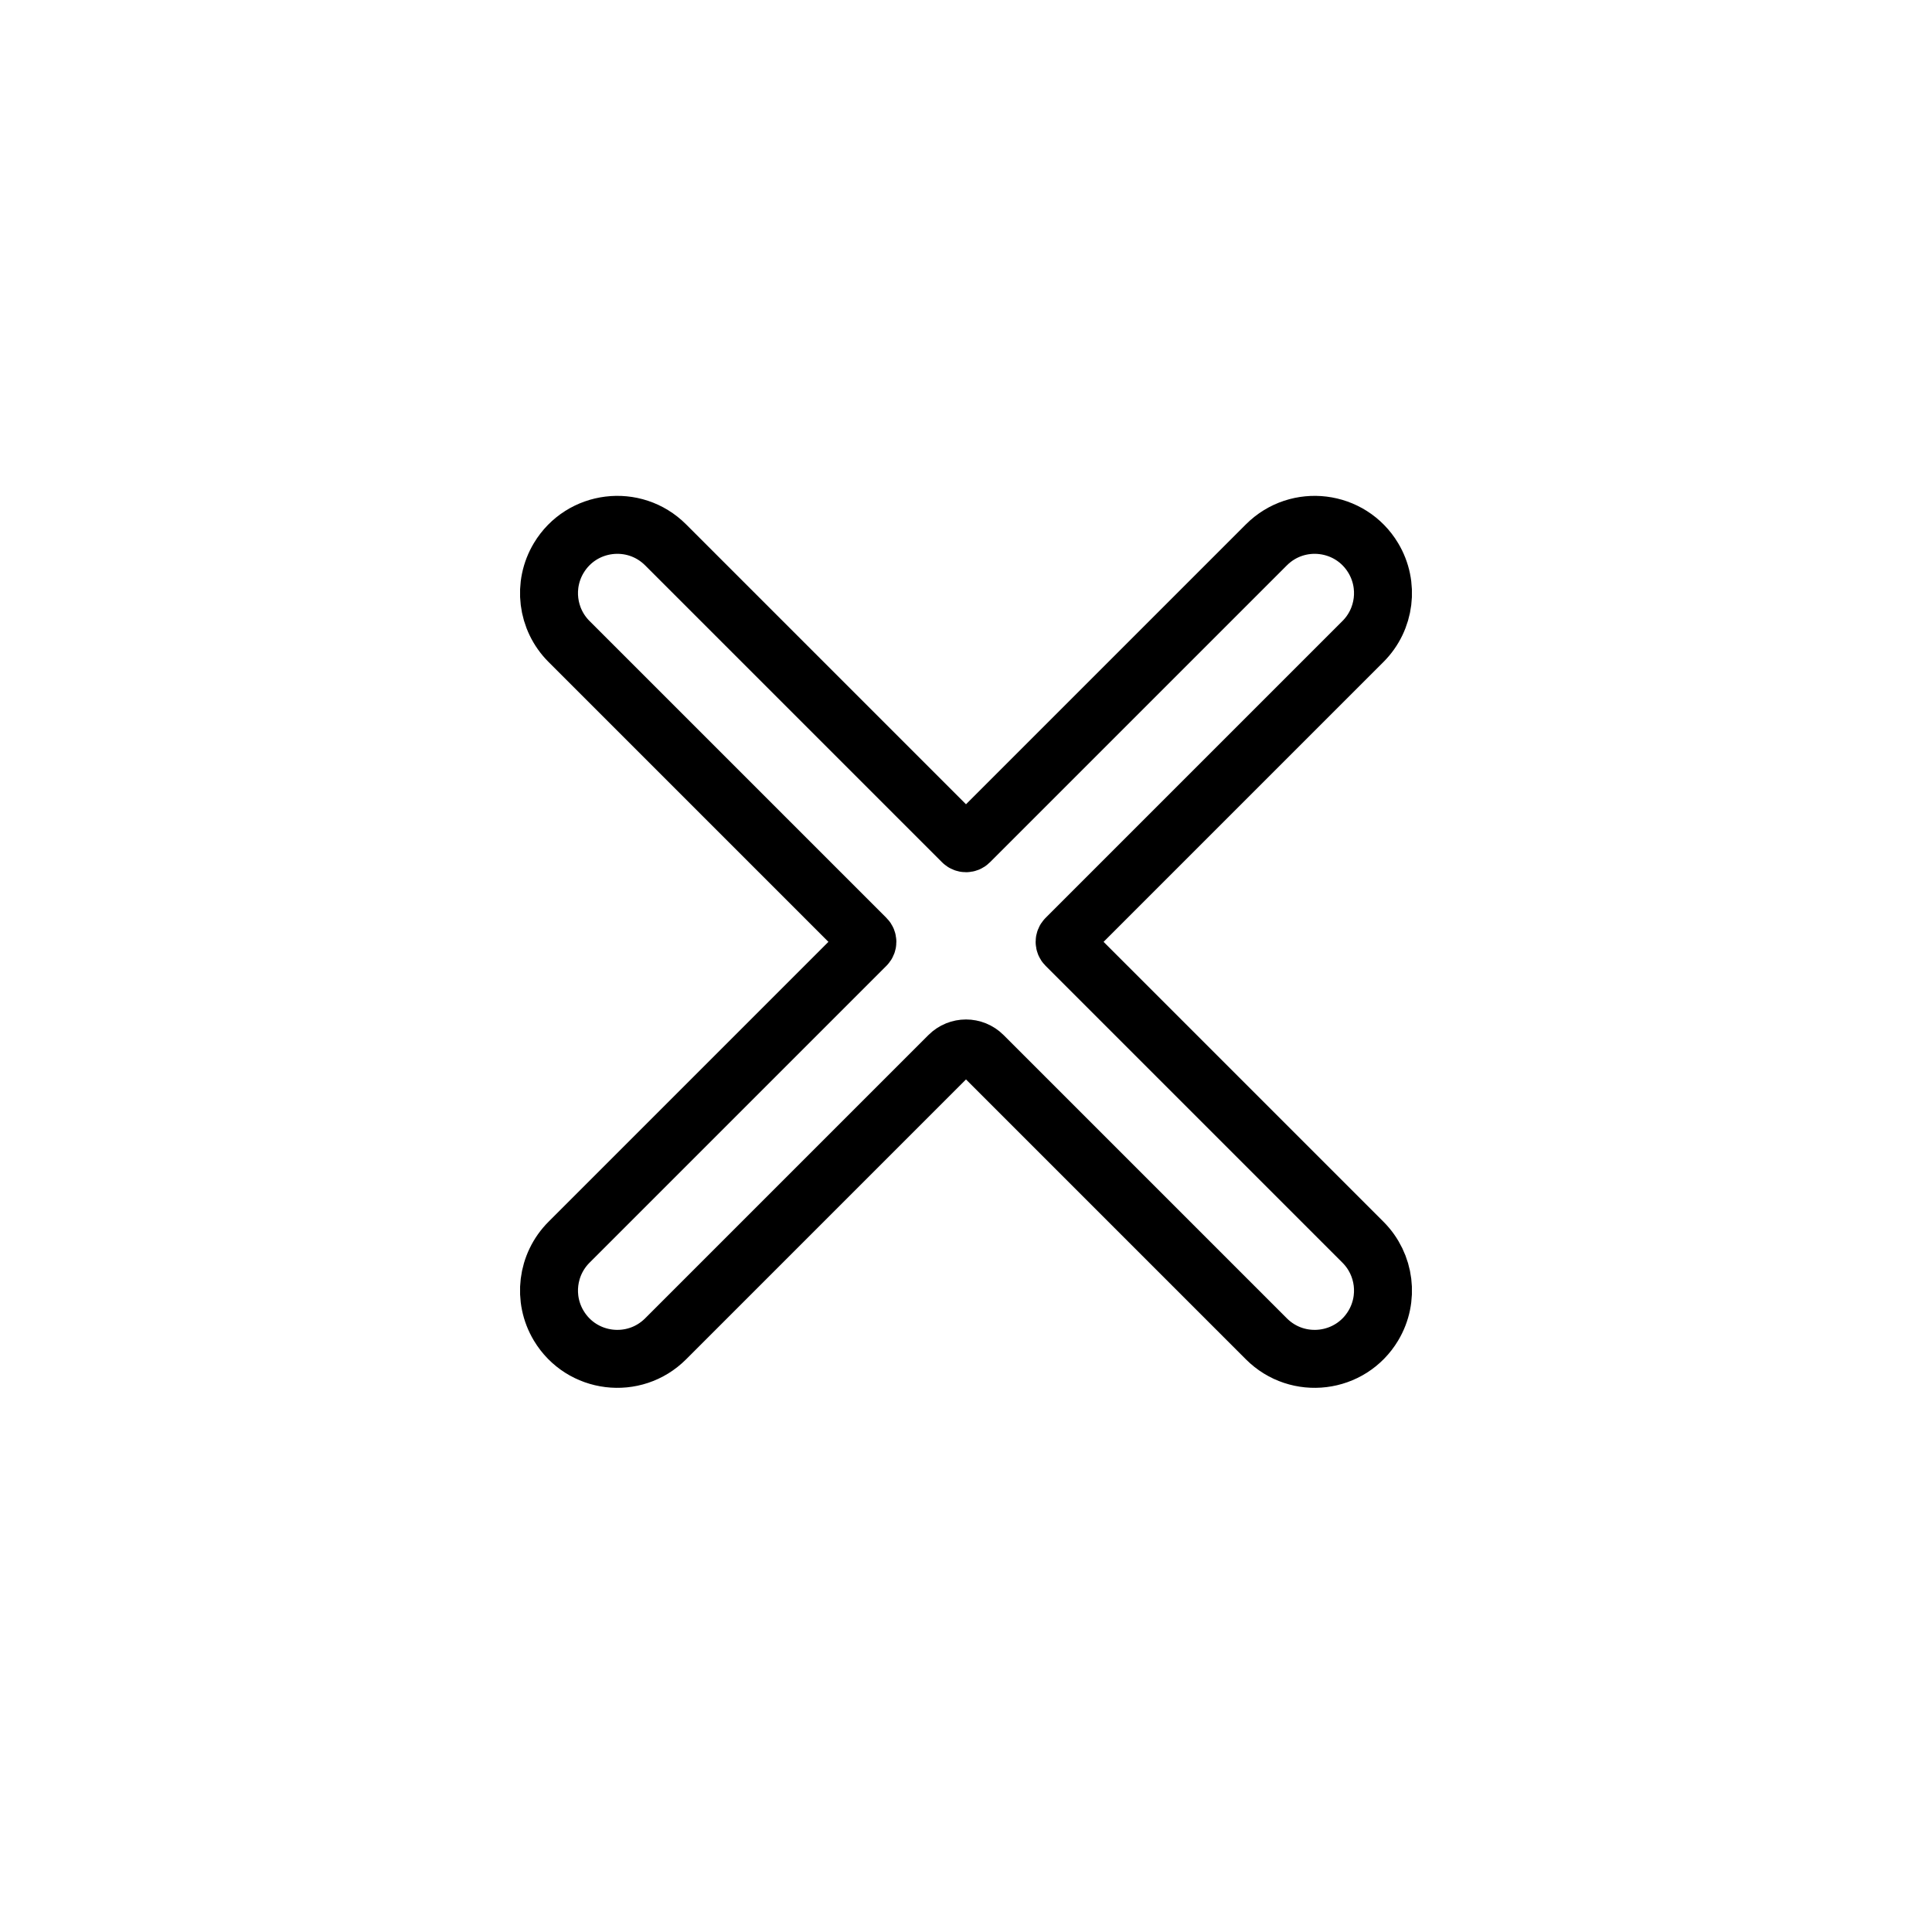
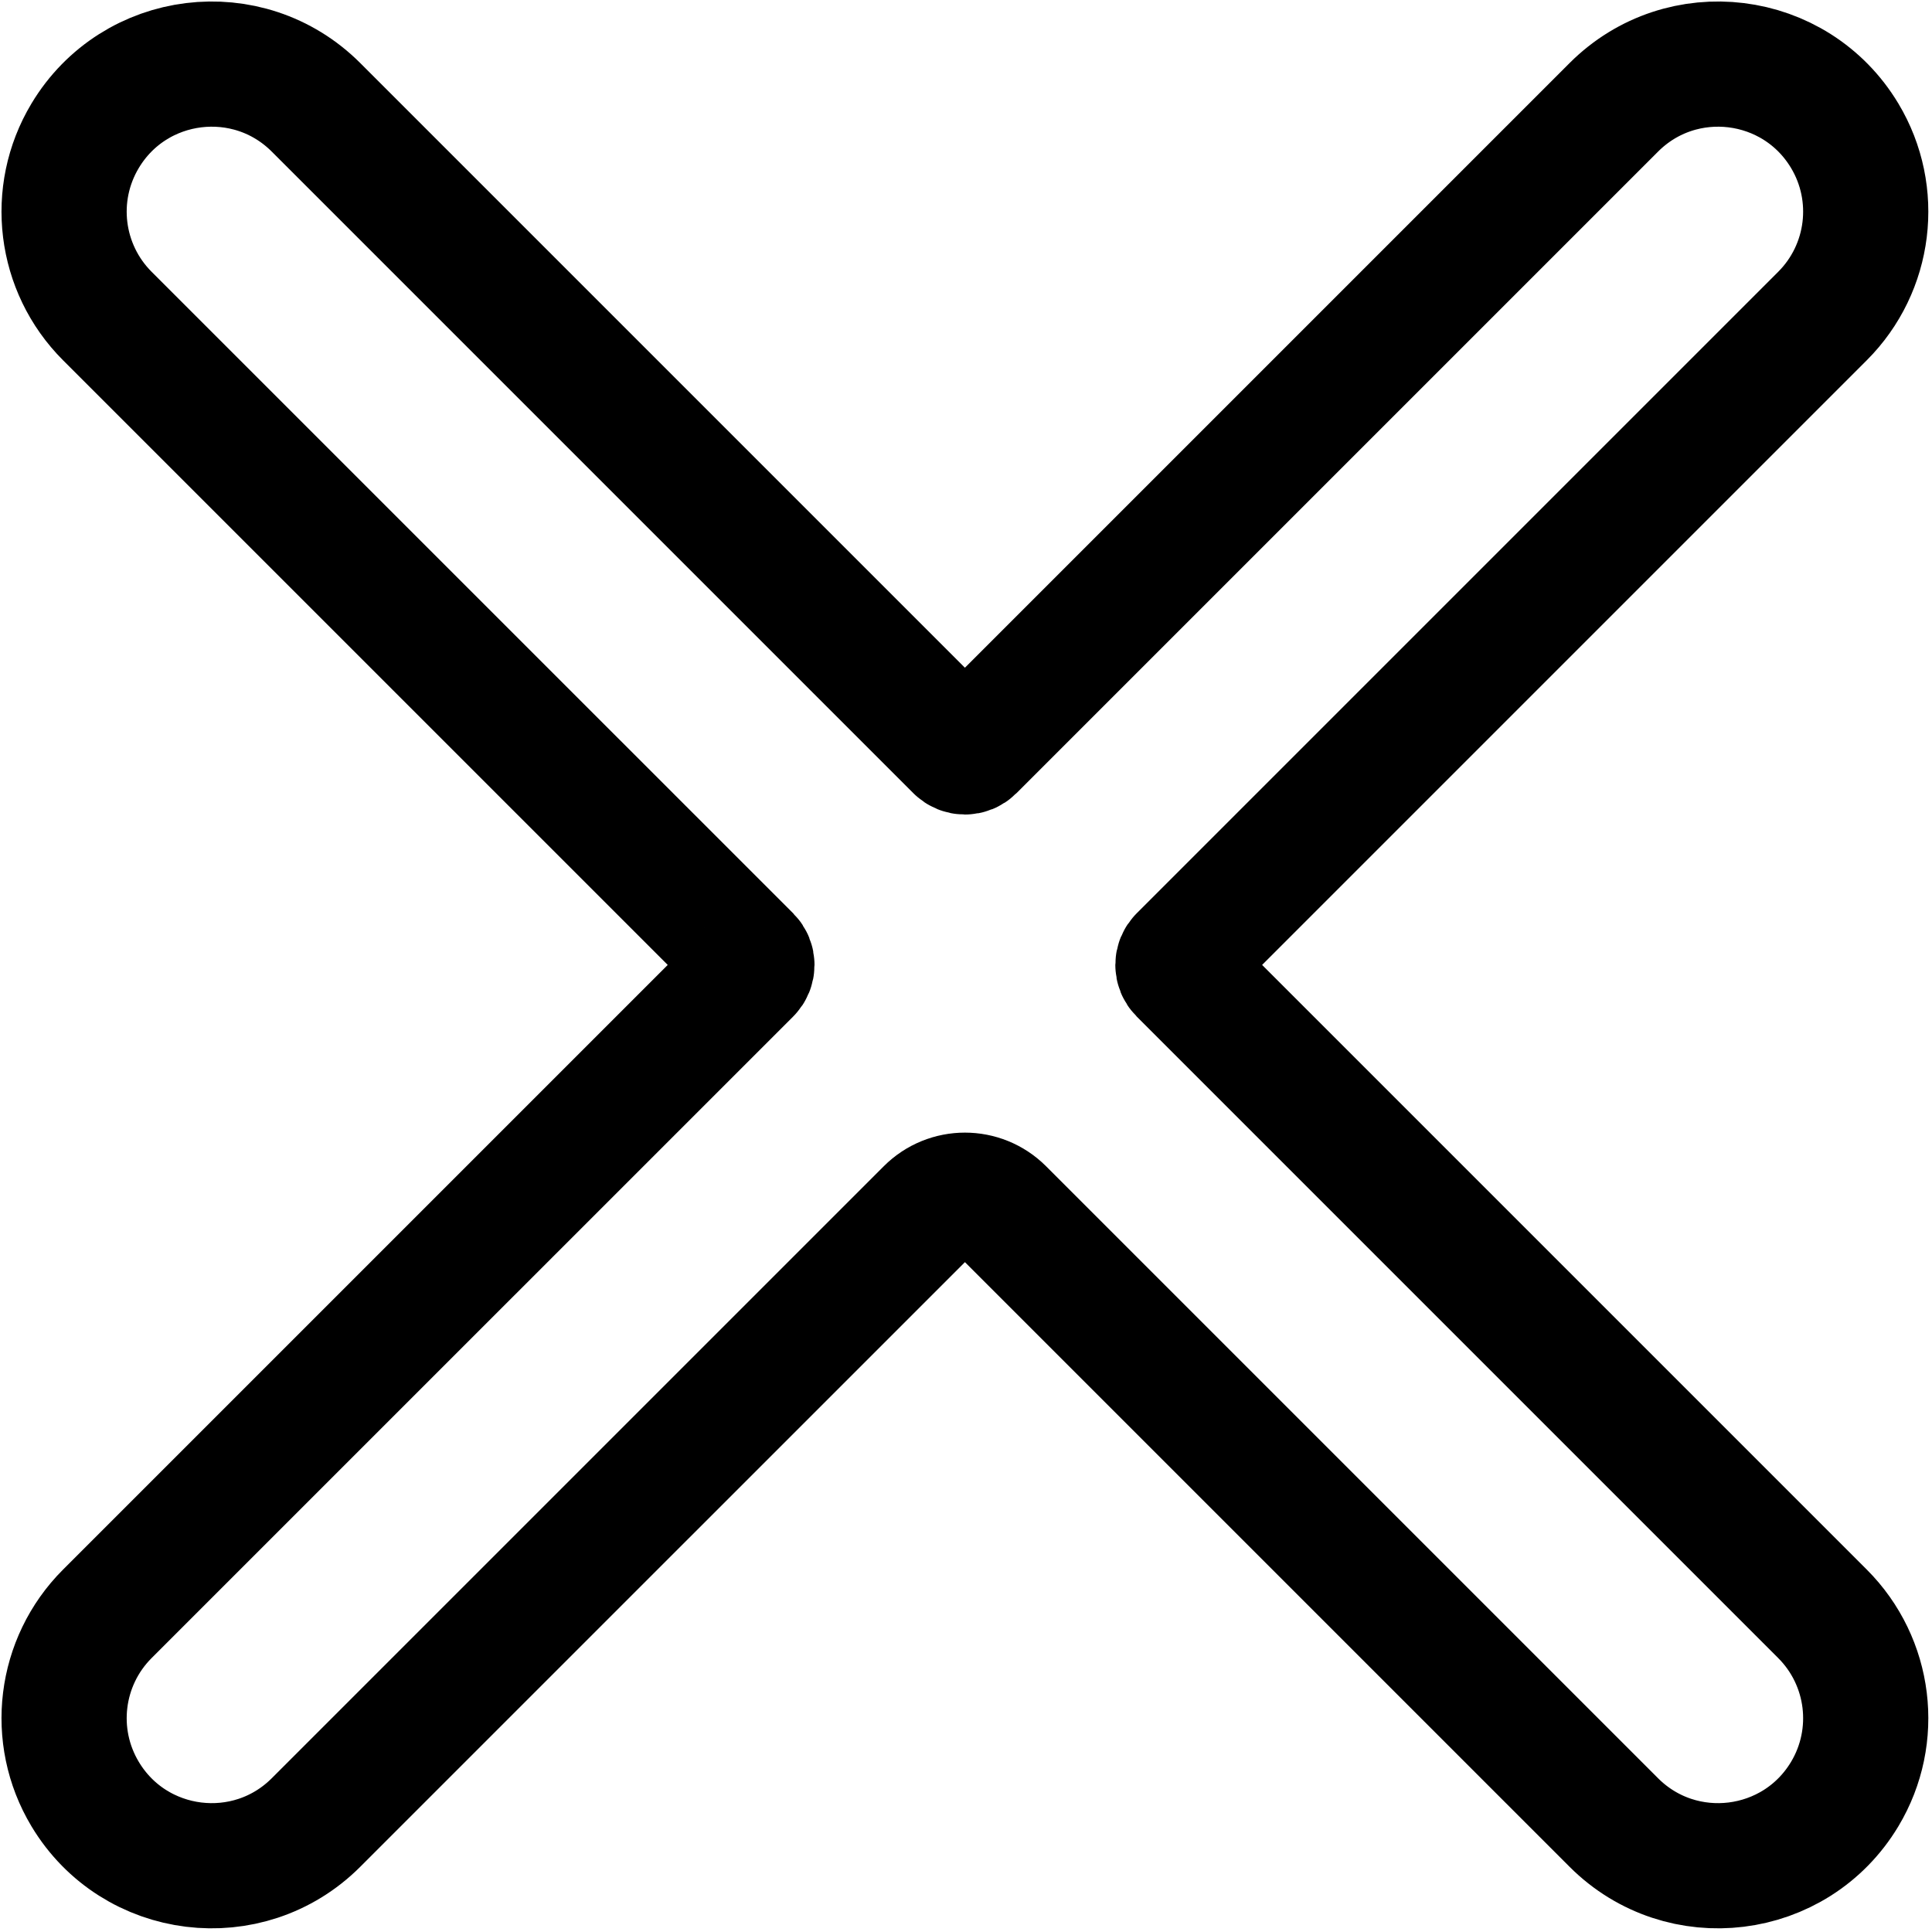
- <svg xmlns="http://www.w3.org/2000/svg" width="40" height="40" viewBox="0 0 40 40" fill="none">
-   <path d="M20.071 17.429L26.219 11.281C26.87 10.63 27.959 10.764 28.432 11.553C28.766 12.11 28.678 12.822 28.219 13.281L22.071 19.429C22.032 19.468 22.032 19.532 22.071 19.571L28.219 25.719C28.678 26.178 28.766 26.89 28.432 27.447C27.959 28.236 26.87 28.37 26.219 27.719L20.354 21.854C20.158 21.658 19.842 21.658 19.646 21.854L13.781 27.719C13.13 28.37 12.041 28.236 11.568 27.447C11.234 26.89 11.322 26.178 11.781 25.719L17.929 19.571C17.968 19.532 17.968 19.468 17.929 19.429L11.781 13.281C11.322 12.822 11.234 12.11 11.568 11.553C12.041 10.764 13.13 10.63 13.781 11.281L19.929 17.429C19.968 17.468 20.032 17.468 20.071 17.429Z" stroke="black" stroke-width="1.2" />
+ <svg xmlns="http://www.w3.org/2000/svg" width="100%" height="100%" viewBox="0 0 1617 1617" version="1.1" xml:space="preserve" style="fill-rule:evenodd;clip-rule:evenodd;">
+   <path d="M813.764,626.77l536.936,-536.941c56.82,-56.82 151.888,-45.105 193.241,23.787c29.154,48.601 21.483,110.808 -18.592,150.882l-536.916,536.916c-3.42,3.416 -3.42,8.949 0,12.369l536.916,536.916c40.075,40.075 47.746,102.282 18.592,150.883c-41.353,68.892 -136.421,80.587 -193.241,23.787l-512.228,-512.228c-17.062,-17.062 -44.703,-17.062 -61.745,-0l-512.248,512.228c-56.82,56.8 -151.888,45.105 -193.221,-23.787c-29.174,-48.601 -21.503,-110.808 18.571,-150.883l536.942,-536.916c3.395,-3.415 3.395,-8.948 -0,-12.369l-536.942,-536.916c-40.074,-40.074 -47.745,-102.281 -18.571,-150.882c41.333,-68.892 136.401,-80.607 193.221,-23.787l536.936,536.941c3.42,3.415 8.954,3.415 12.349,-0Z" style="fill:none;fill-rule:nonzero;stroke:#000;stroke-width:104.78px;" />
</svg>
